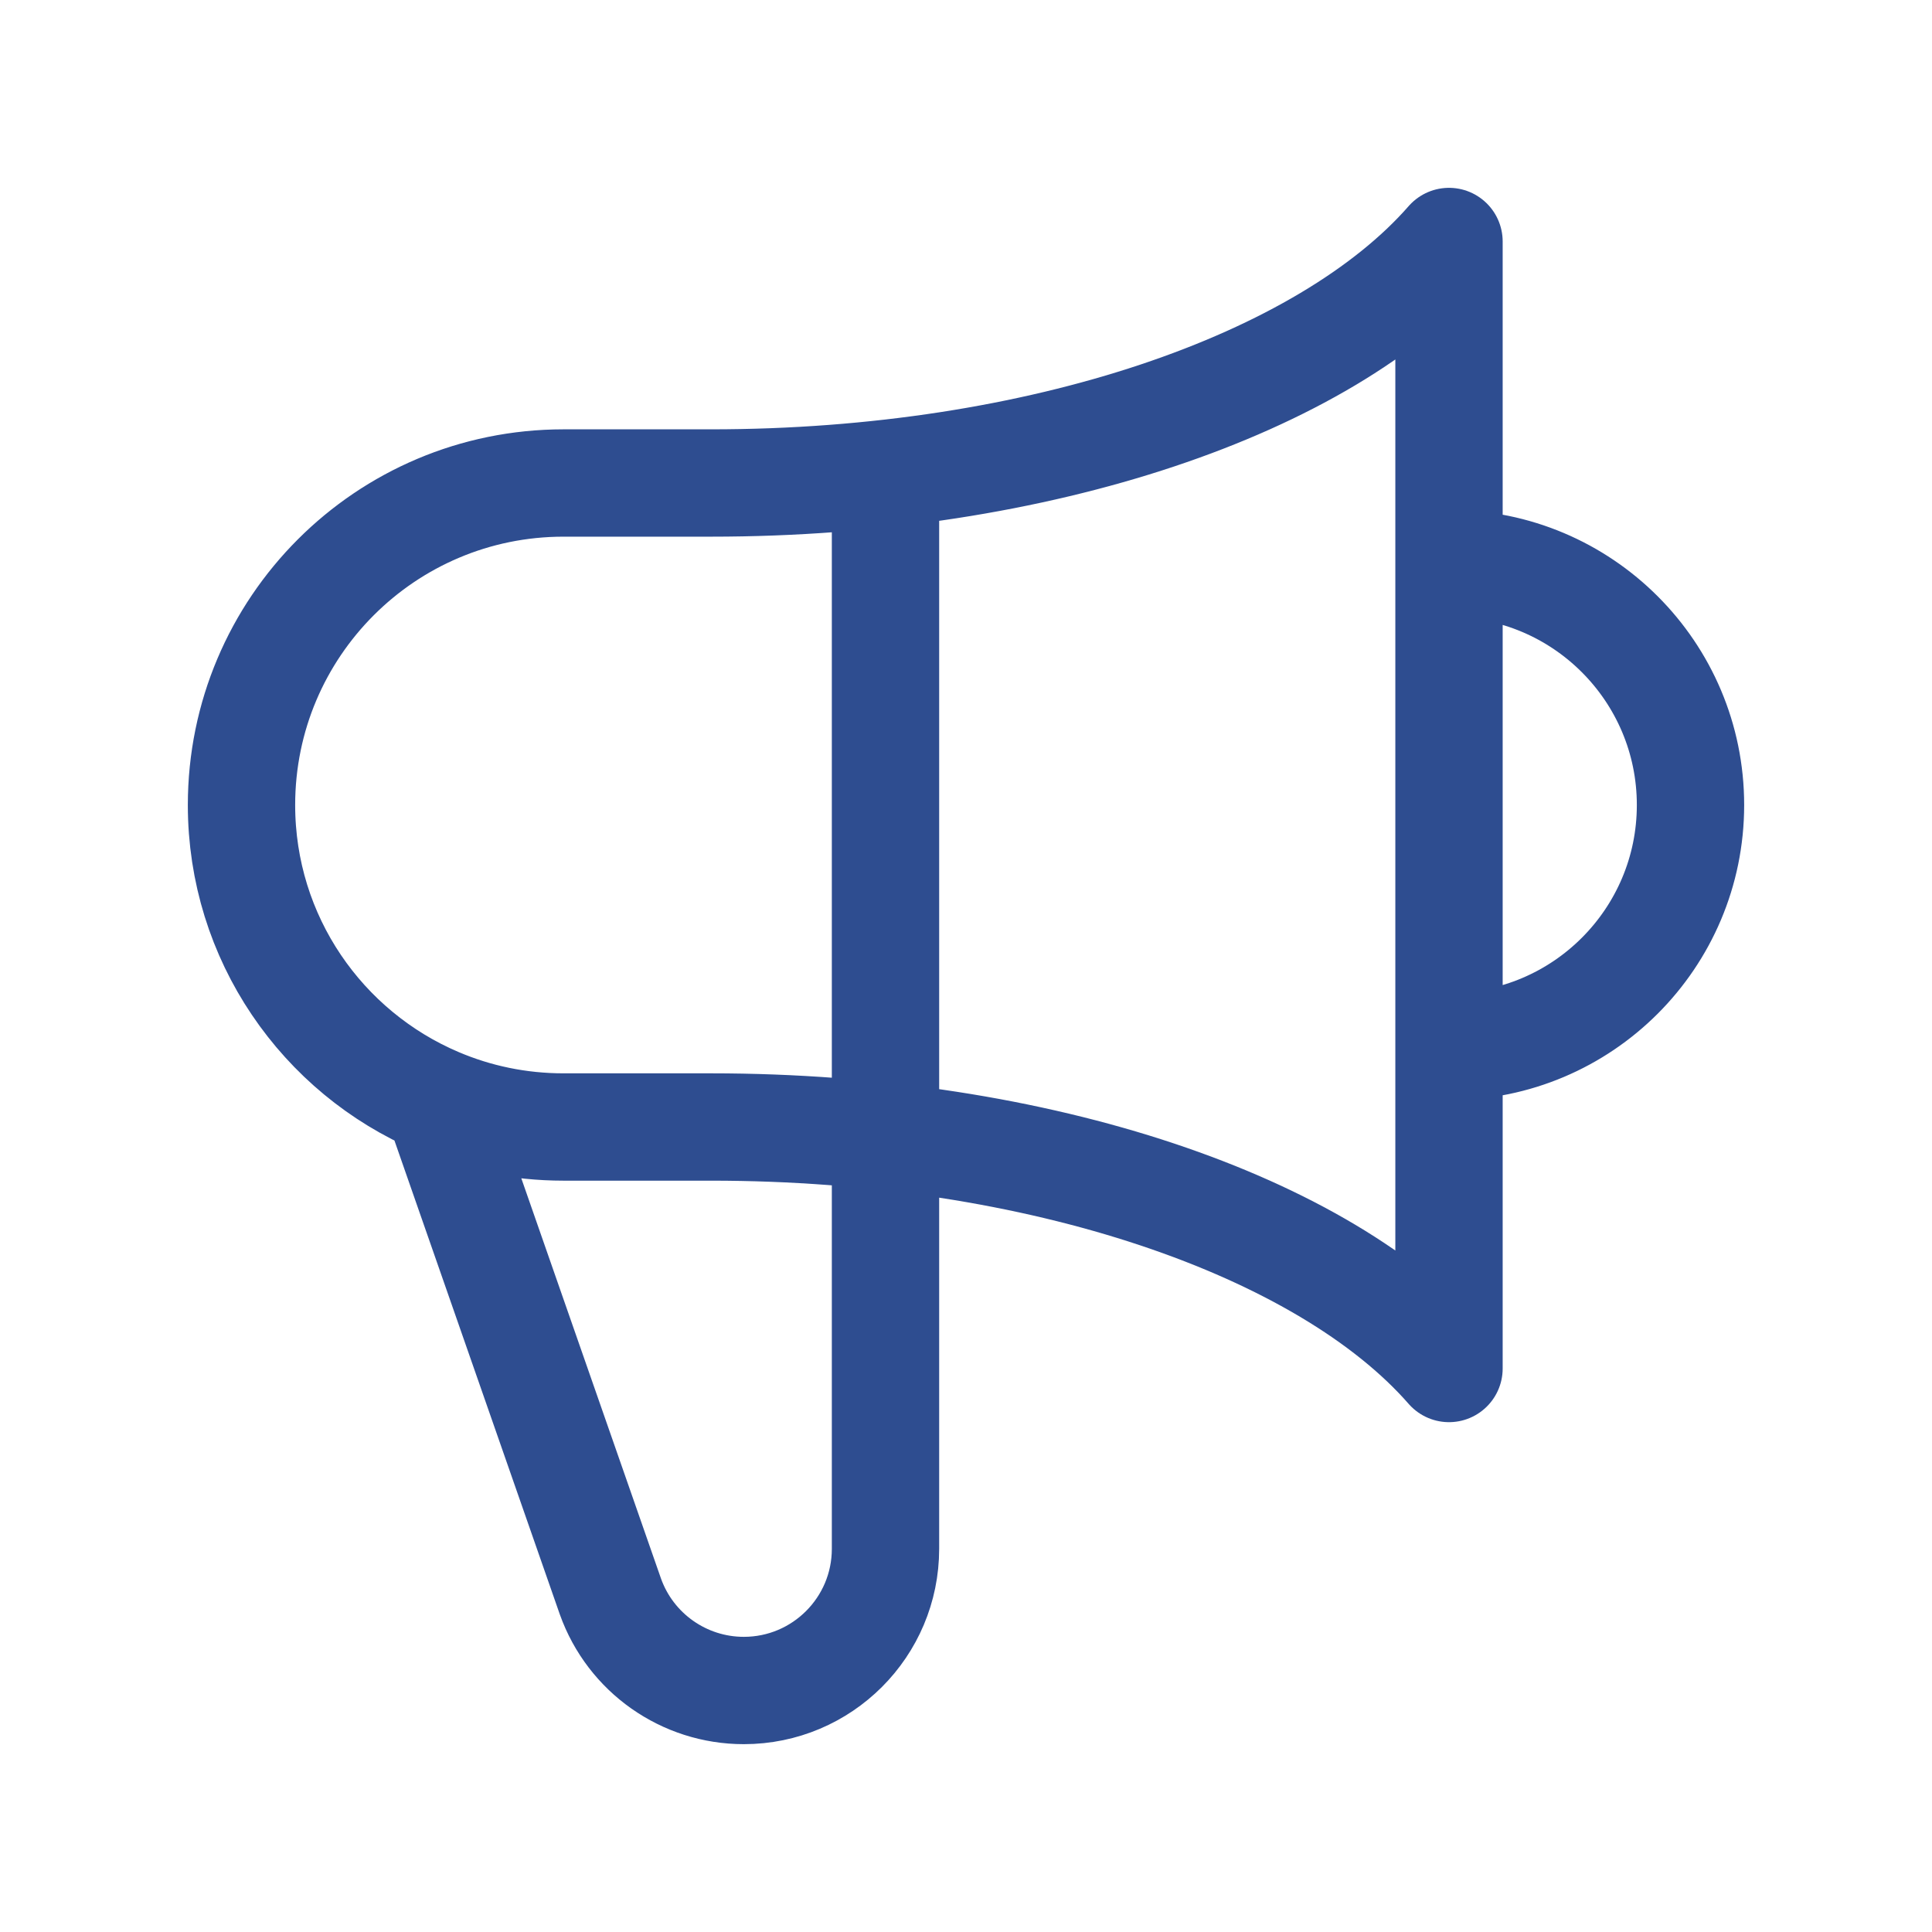
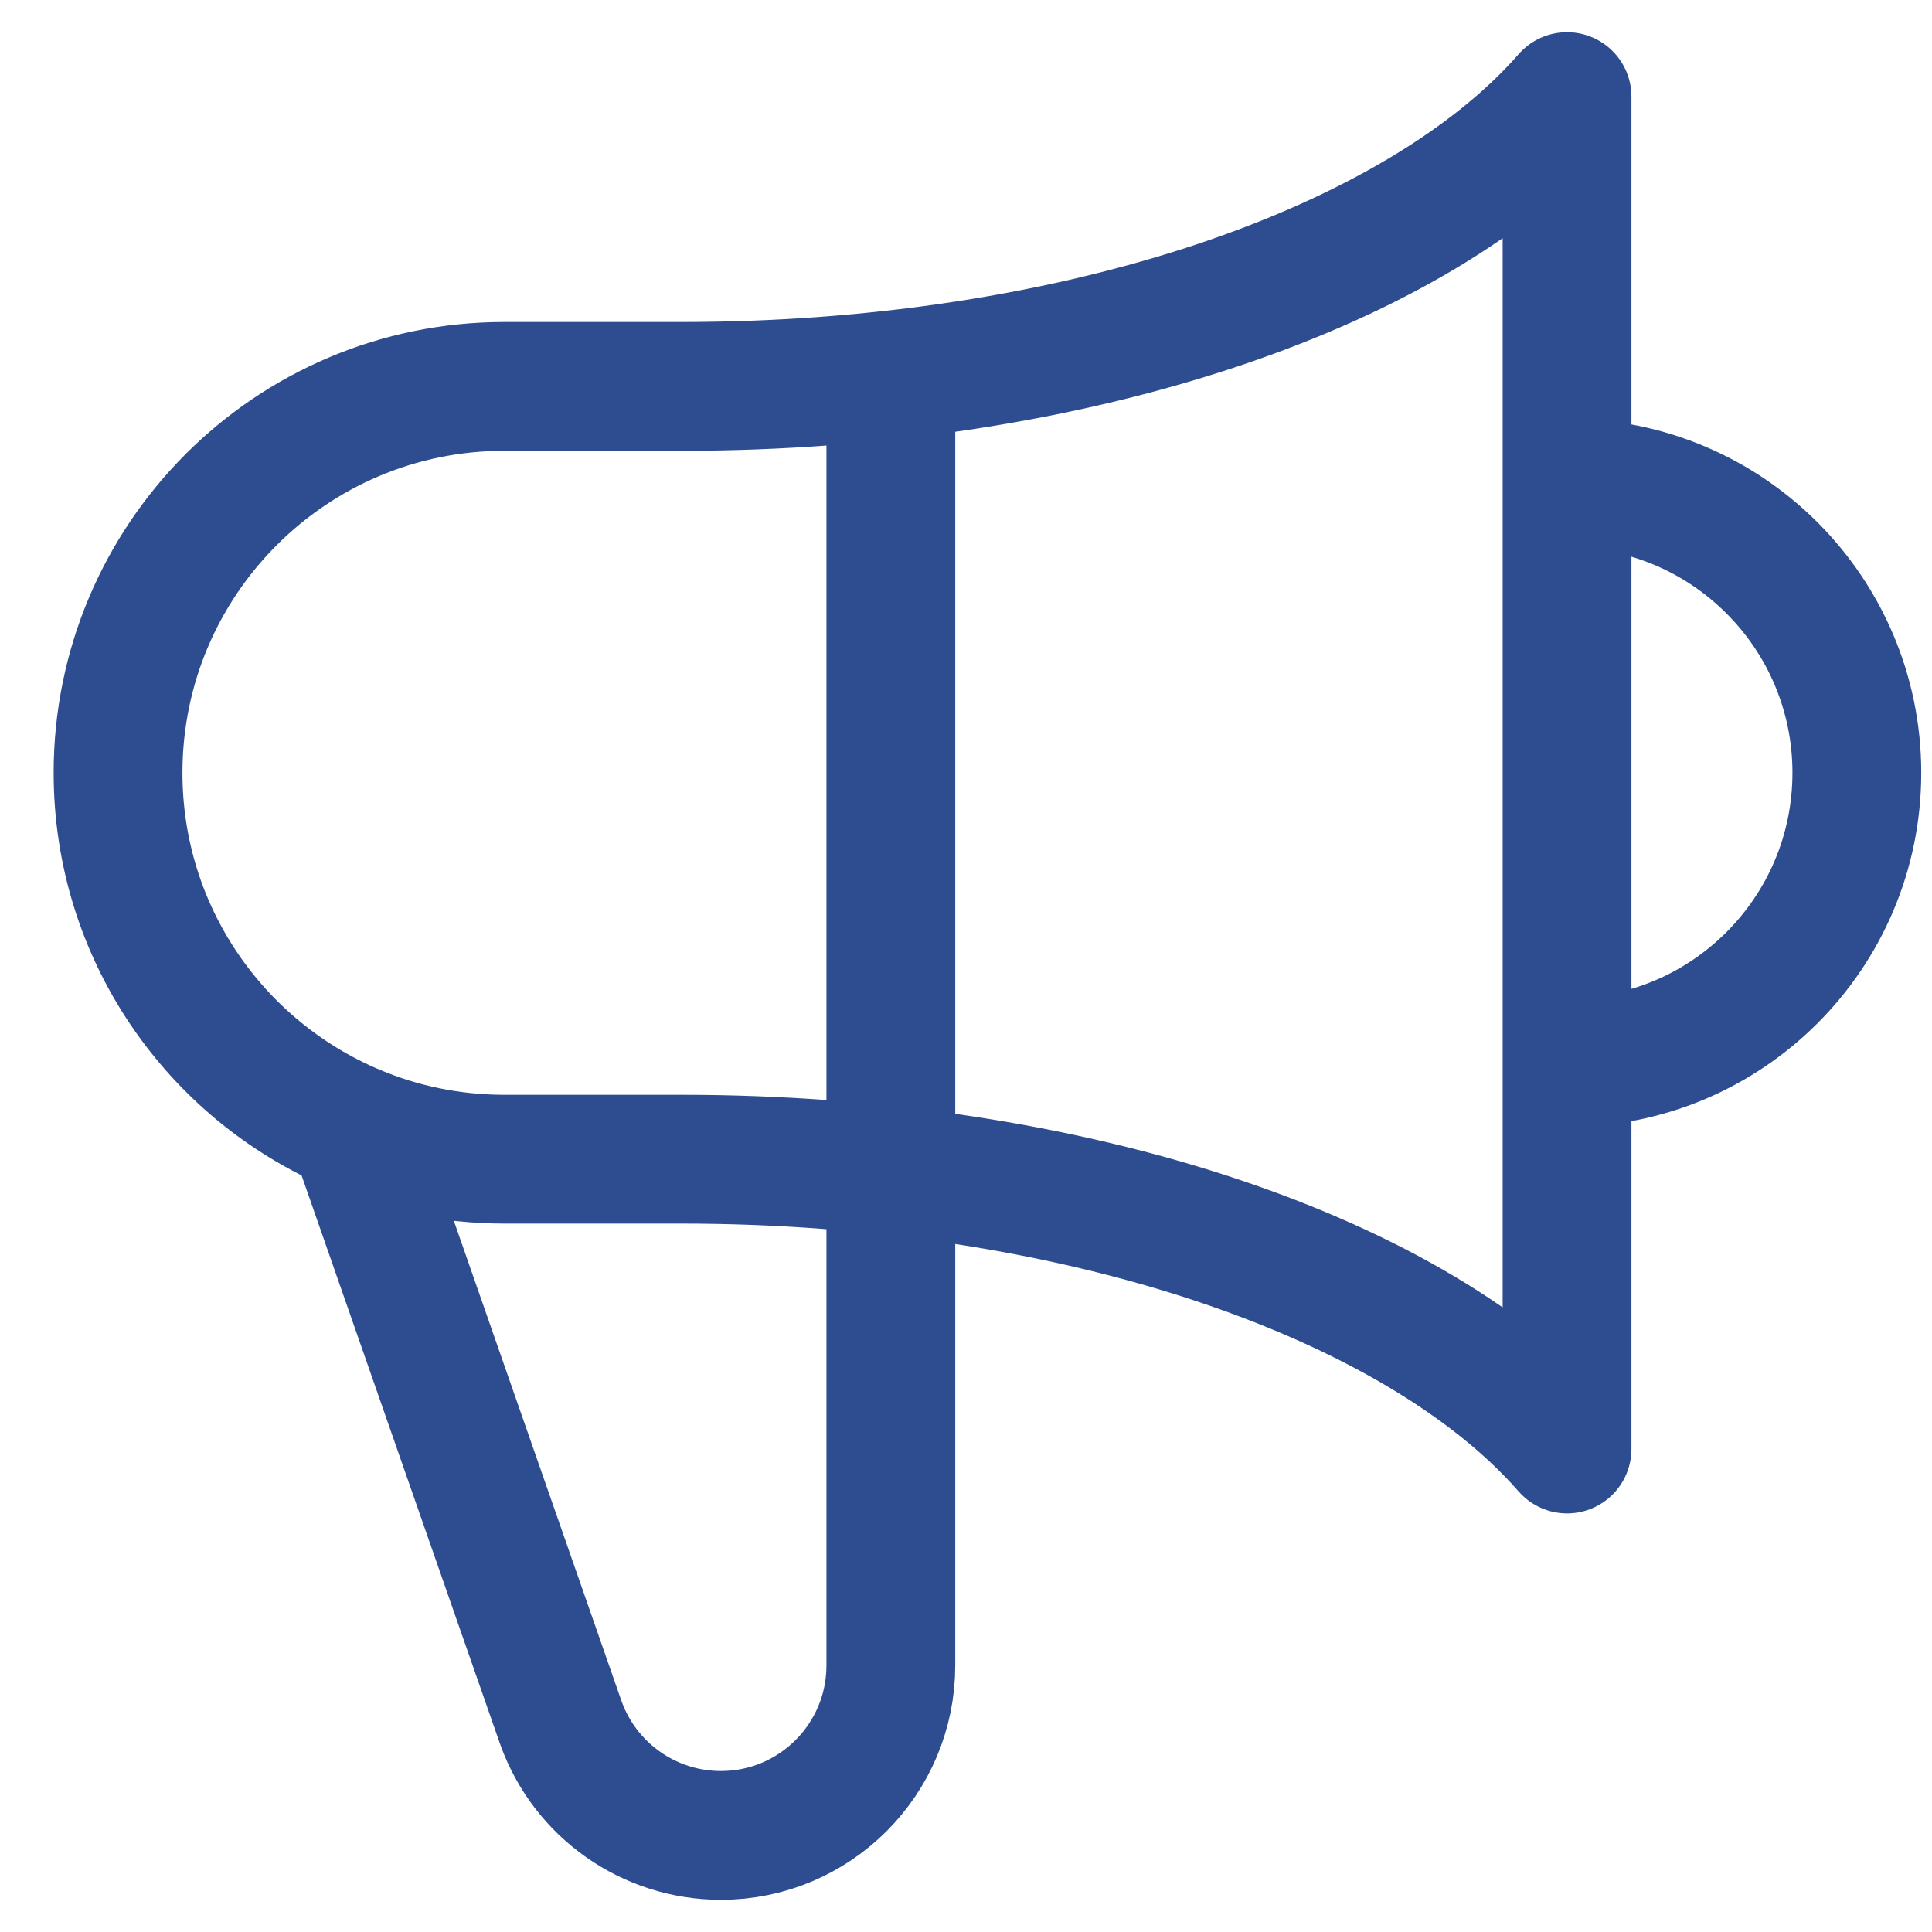
- <svg xmlns="http://www.w3.org/2000/svg" width="36" height="36" viewBox="0 0 36 36" fill="none">
-   <path d="M16.5 8.823V28.86C16.5 30.318 15.318 31.5 13.86 31.5C12.745 31.5 11.749 30.799 11.374 29.748L8.155 20.524M27 19.5C29.485 19.5 31.5 17.485 31.5 15C31.5 12.515 29.485 10.5 27 10.5M8.155 20.524C6.006 19.611 4.5 17.482 4.5 15C4.5 11.686 7.186 9 10.5 9H13.248C19.399 9 24.685 7.149 27 4.5L27 25.5C24.685 22.851 19.399 21 13.248 21L10.5 21C9.668 21 8.875 20.831 8.155 20.524Z" stroke="#2E4D90" stroke-width="2" stroke-linecap="round" stroke-linejoin="round" />
+ <svg xmlns="http://www.w3.org/2000/svg" width="30" height="30" viewBox="0 0 30 30" fill="none">
+   <path d="M13.833 5.823V25.86C13.833 27.318 12.652 28.5 11.194 28.5C10.078 28.5 9.083 27.799 8.708 26.748L5.488 17.524M24.333 16.5C26.819 16.5 28.833 14.485 28.833 12C28.833 9.515 26.819 7.5 24.333 7.5M5.488 17.524C3.34 16.611 1.833 14.482 1.833 12C1.833 8.686 4.52 6 7.833 6H10.581C16.732 6 22.019 4.149 24.333 1.5L24.333 22.5C22.019 19.851 16.732 18 10.581 18L7.833 18C7.001 18 6.208 17.831 5.488 17.524Z" stroke="#2E4D90" stroke-width="2" stroke-linecap="round" stroke-linejoin="round" />
</svg>
